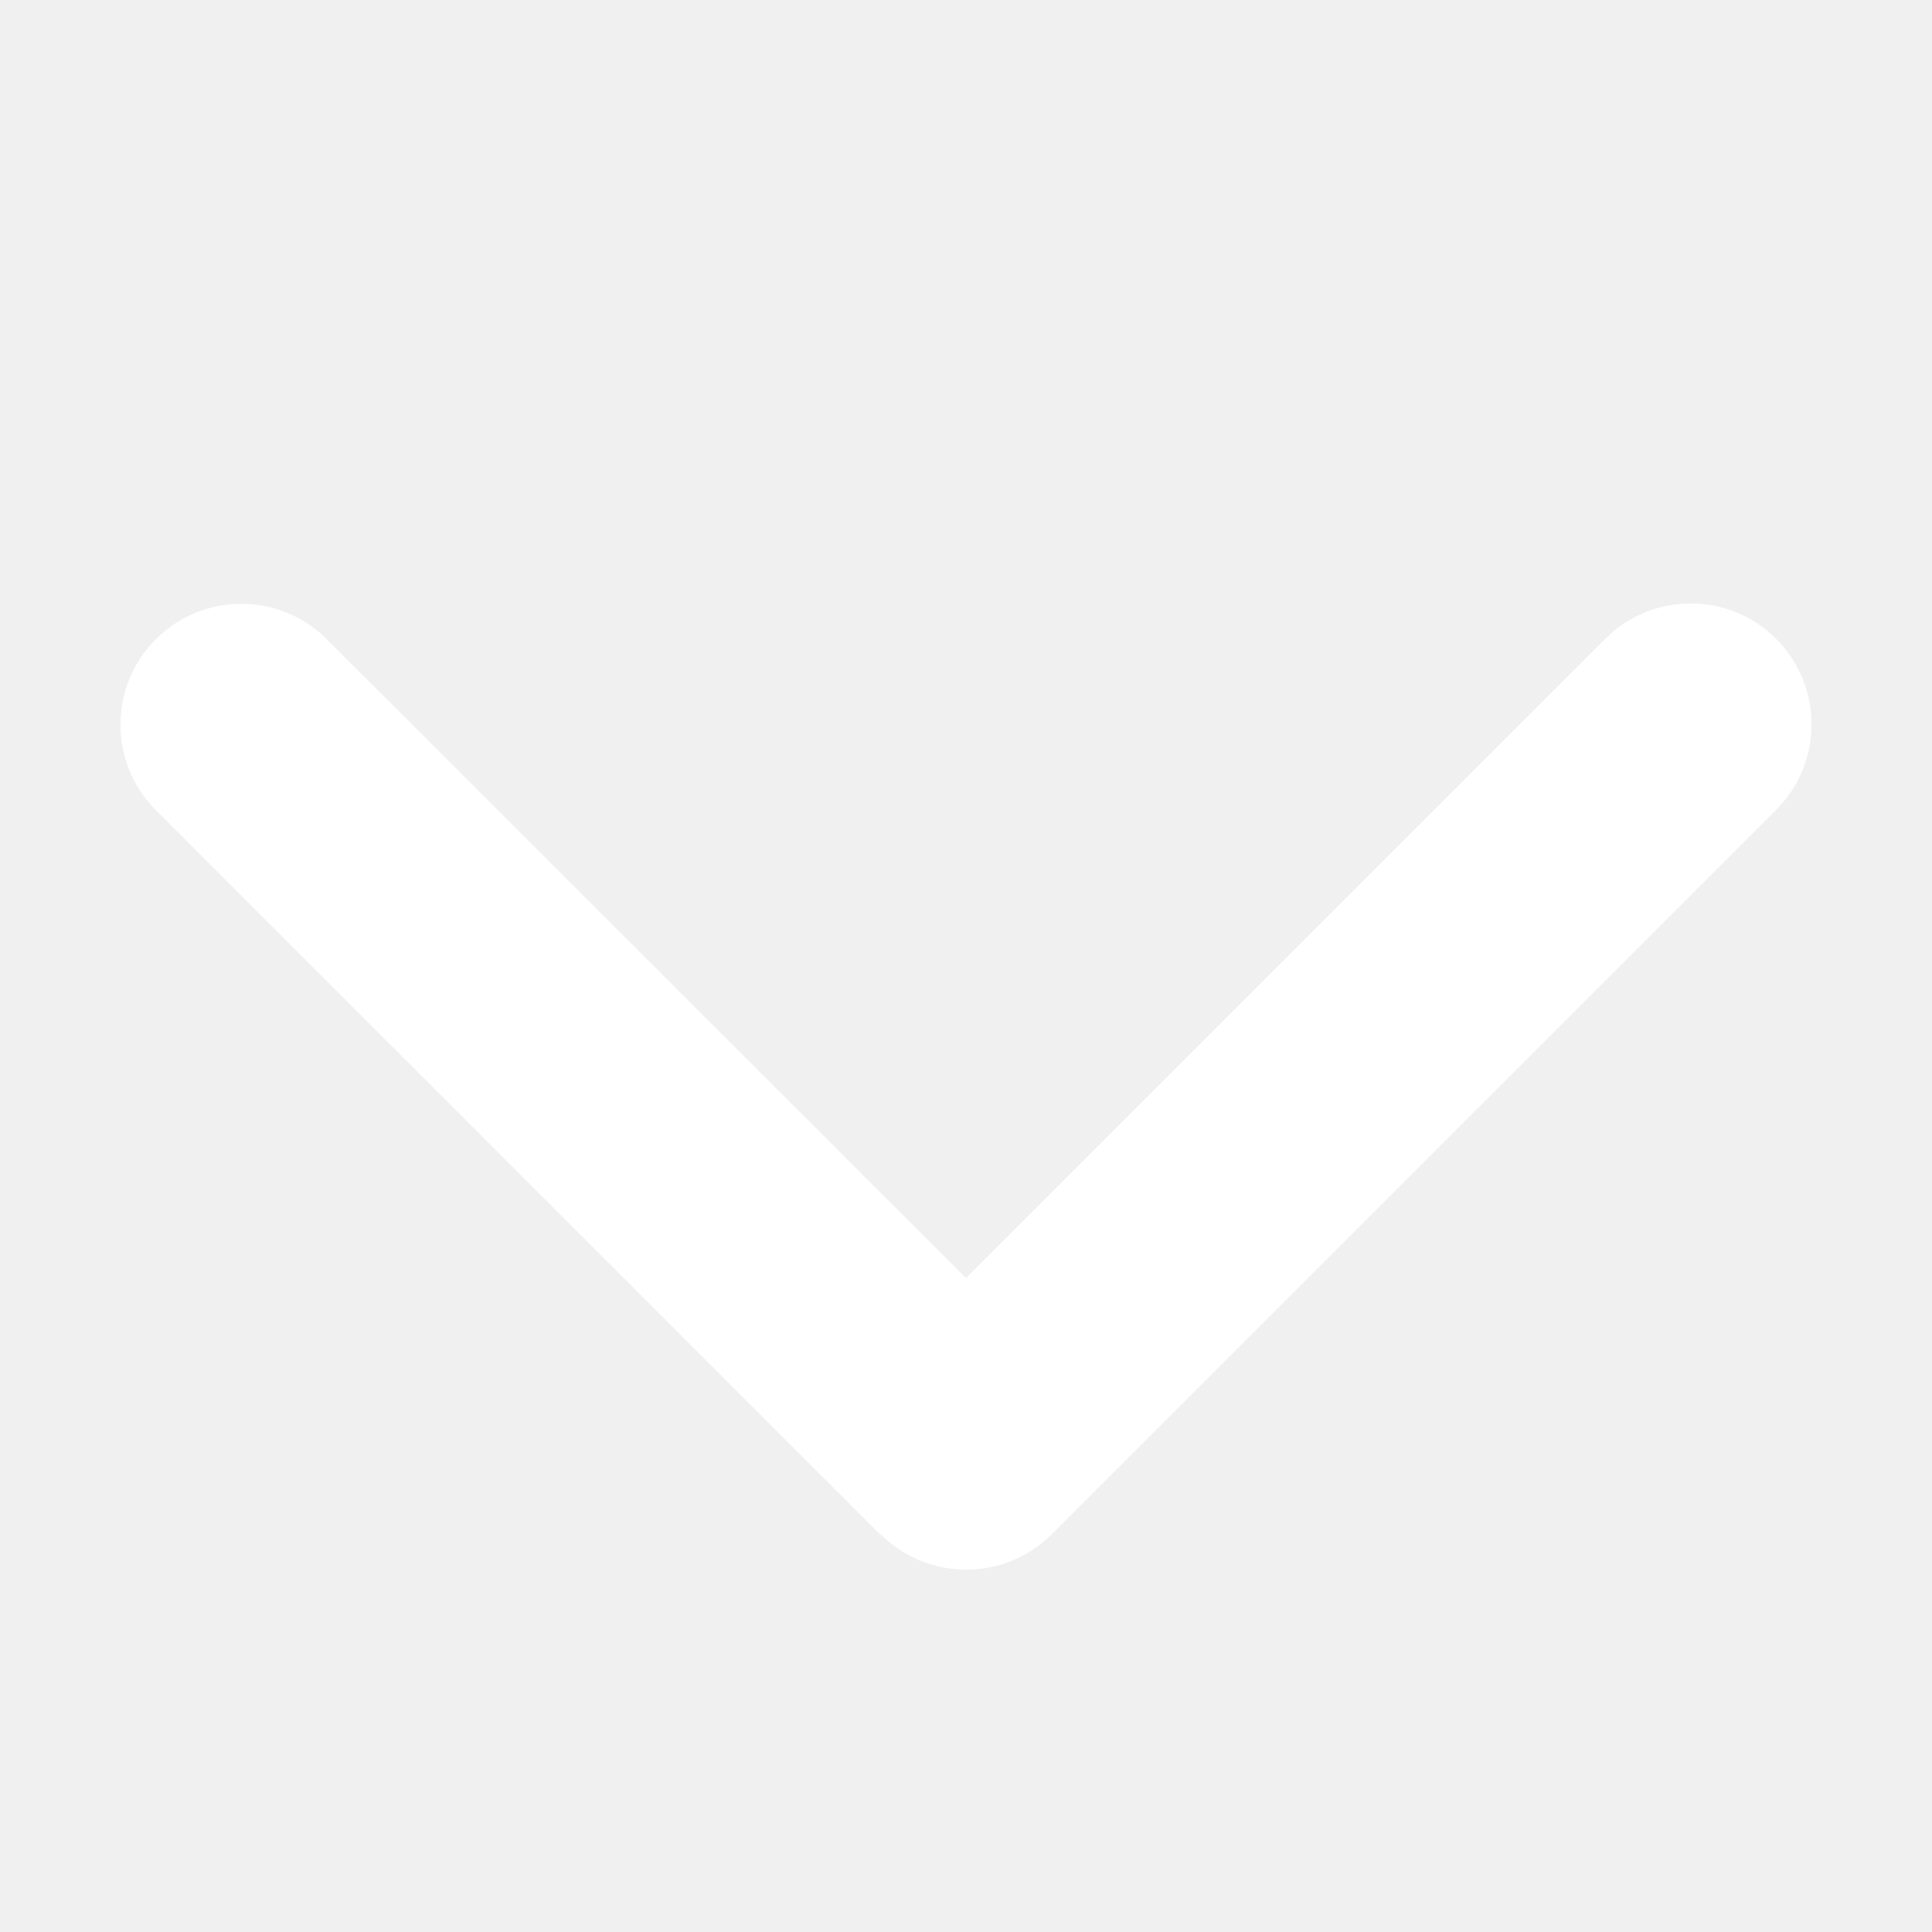
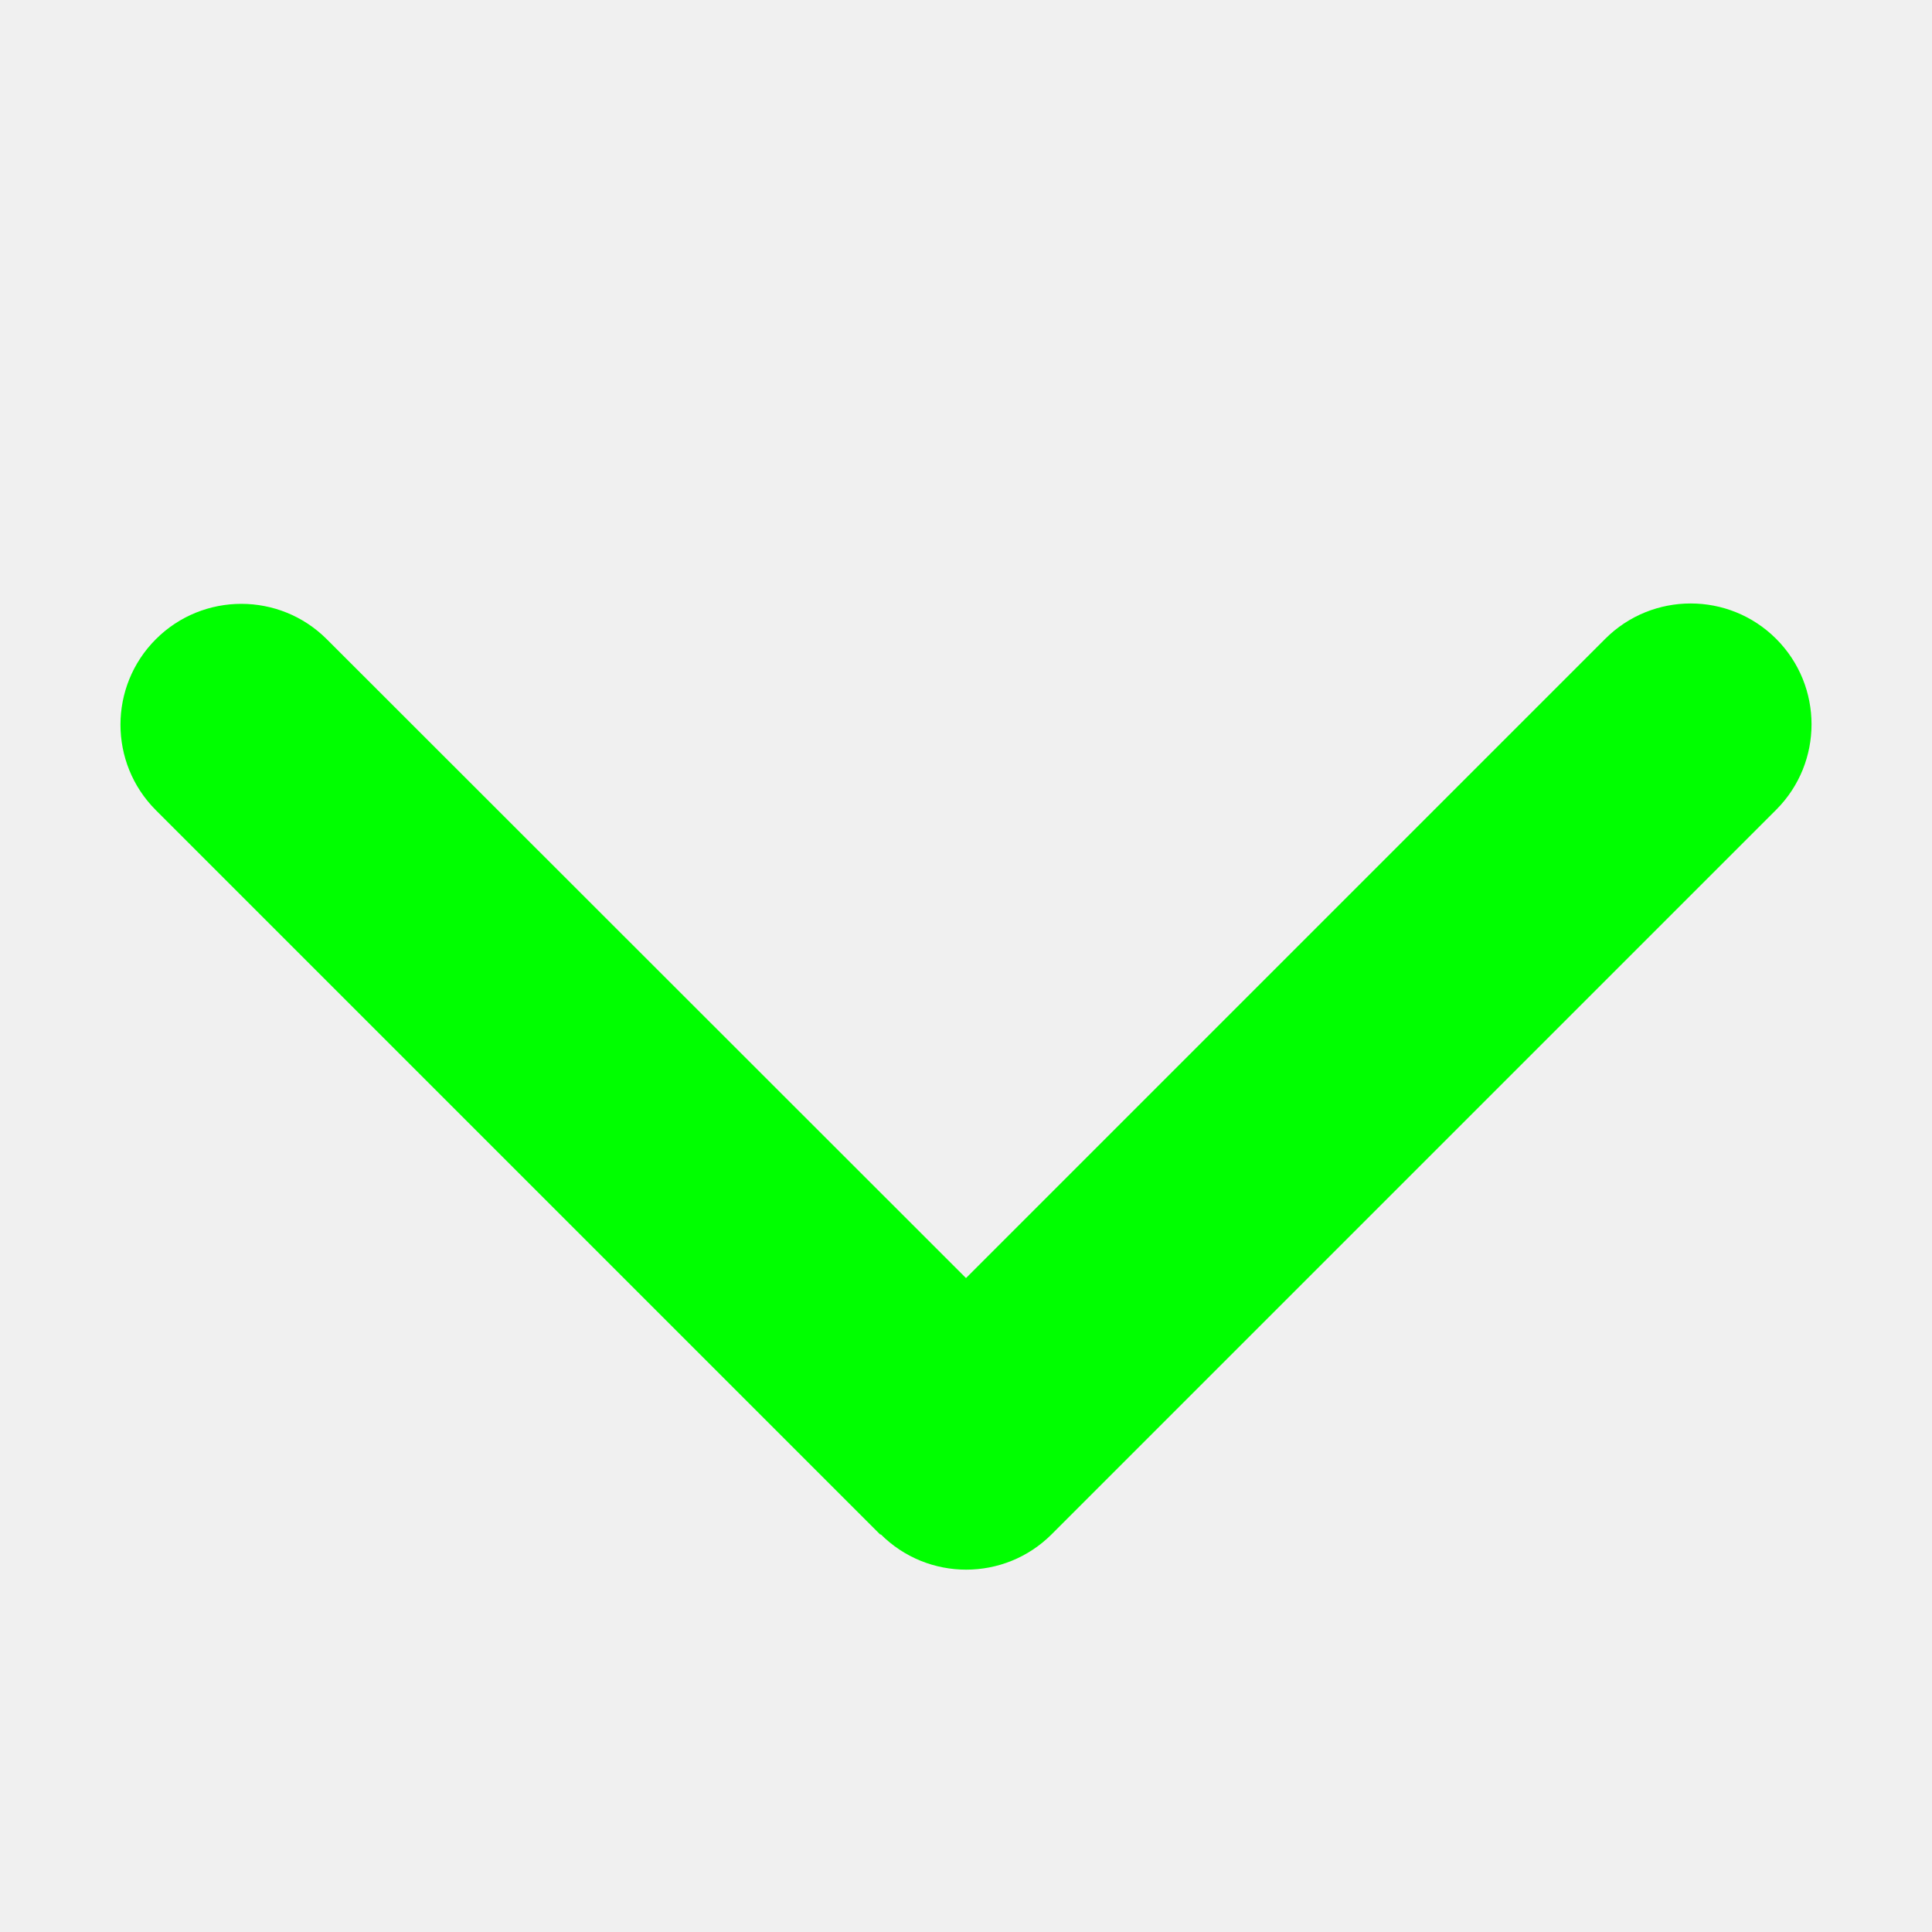
<svg xmlns="http://www.w3.org/2000/svg" height="1em" viewBox="0 0 512 512" class="arrow">
-   <path fill="white" d="M233.4 406.6c12.5 12.5 32.8 12.5 45.3 0l192-192c12.5-12.5 12.5-32.8 0-45.3s-32.8-12.5-45.3 0L256 338.7 86.6 169.4c-12.5-12.5-32.8-12.5-45.3 0s-12.5 32.8 0 45.3l192 192z" />
+   <path fill="#00FF00" d="M233.4 406.6c12.5 12.5 32.8 12.5 45.3 0l192-192c12.5-12.5 12.5-32.8 0-45.3s-32.8-12.5-45.3 0L256 338.7 86.6 169.4c-12.5-12.5-32.8-12.5-45.3 0s-12.5 32.8 0 45.3l192 192z" />
</svg>
